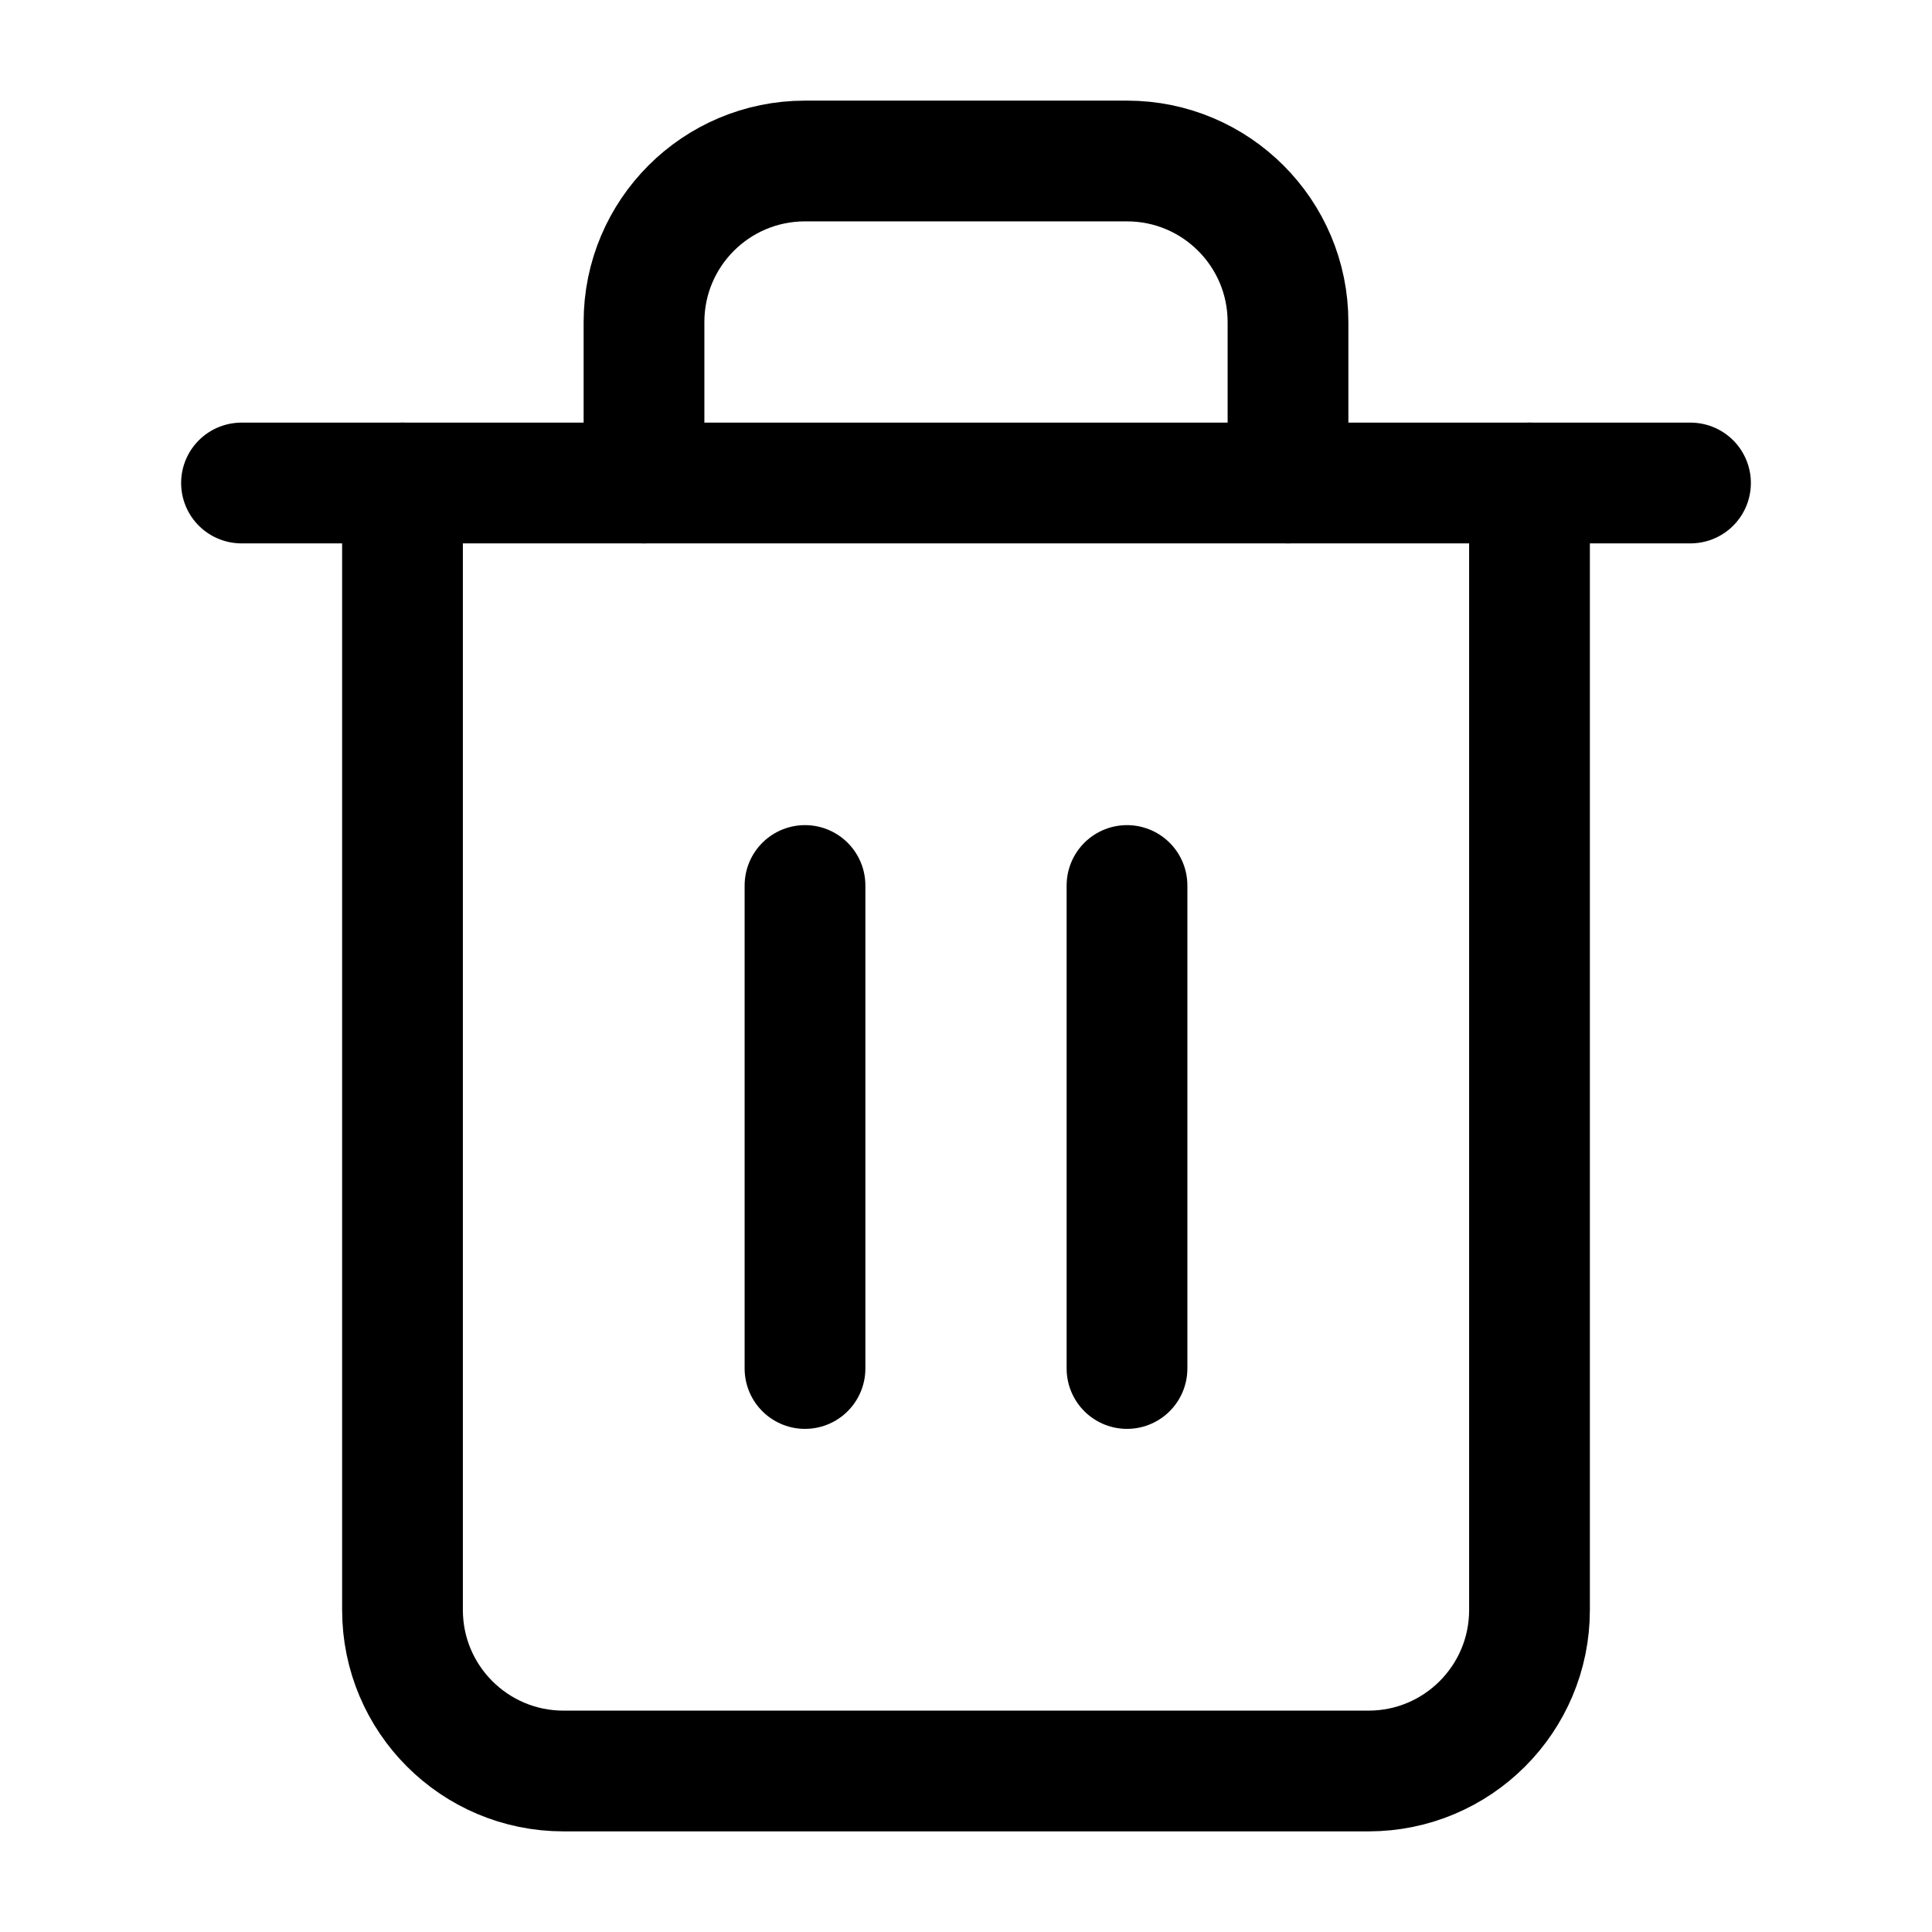
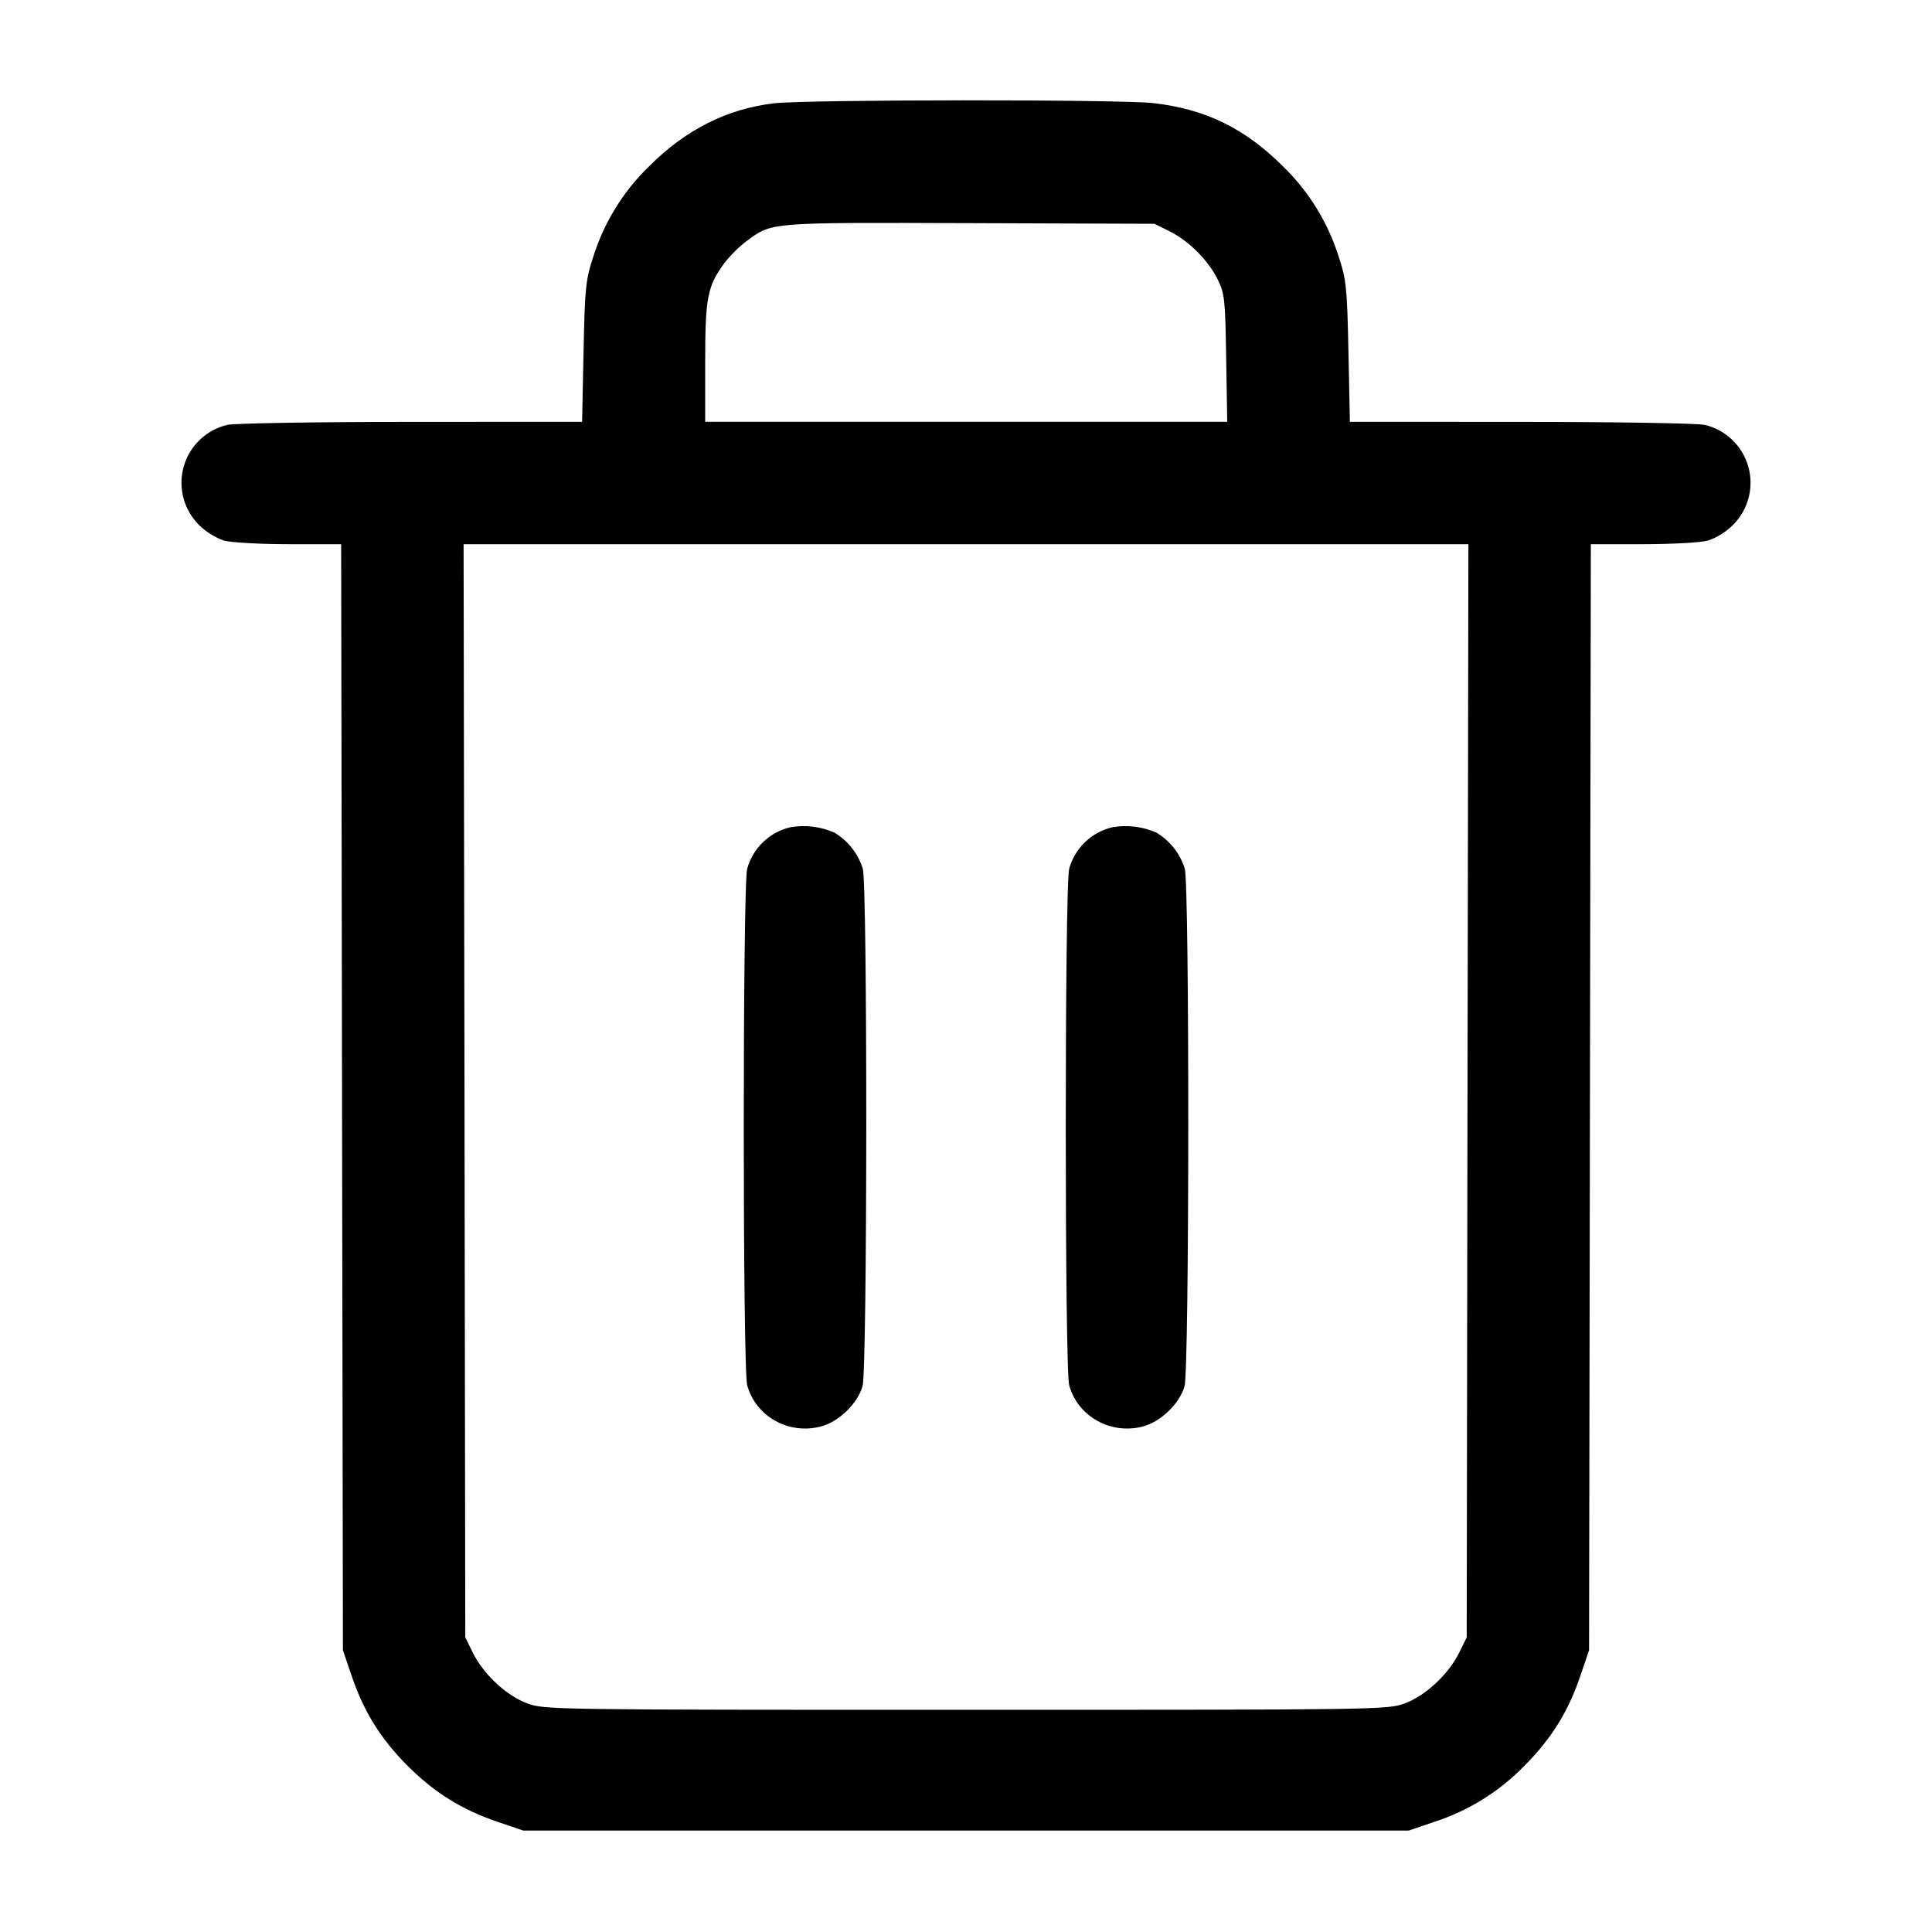
- <svg xmlns="http://www.w3.org/2000/svg" width="100%" height="100%" viewBox="0 0 24 24" fill="none" stroke="currentColor" stroke-width="1.5" stroke-linecap="round" stroke-linejoin="round" class="feather feather-trash-2">
-   <polyline points="3 6 5 6 21 6" />
-   <path d="M19 6v14a2 2 0 0 1-2 2H7a2 2 0 0 1-2-2V6m3 0V4a2 2 0 0 1 2-2h4a2 2 0 0 1 2 2v2" />
-   <line x1="10" y1="11" x2="10" y2="17" />
-   <line x1="14" y1="11" x2="14" y2="17" />
+ <svg xmlns="http://www.w3.org/2000/svg" viewBox="0 0 24 24" fill="none" stroke="currentColor" stroke-width="1.5" stroke-linecap="round" stroke-linejoin="round" class="feather feather-trash-2">
+   <path d="M9.617 1.283c-.583.068-1.098.327-1.552.781a2.681 2.681 0 0 0-.692 1.116c-.098.296-.107.385-.124 1.19l-.018.87-2.125.001c-1.169 0-2.197.017-2.283.037a.739.739 0 0 0-.348 1.246.84.84 0 0 0 .306.191c.087.025.451.045.808.045h.649l.011 6.87.011 6.87.109.32c.151.445.362.783.695 1.116.333.333.671.544 1.116.695l.32.109h11l.32-.109a2.736 2.736 0 0 0 1.116-.695c.333-.333.544-.671.695-1.116l.109-.32.011-6.87.011-6.87h.649c.357 0 .721-.02.808-.045a.84.84 0 0 0 .306-.191.739.739 0 0 0-.348-1.246c-.086-.02-1.114-.037-2.283-.037l-2.125-.001-.018-.87c-.017-.805-.026-.894-.124-1.19a2.681 2.681 0 0 0-.692-1.116c-.472-.471-.961-.709-1.606-.783-.414-.048-4.302-.045-4.712.002m4.911 1.59c.239.118.481.36.599.599.086.174.094.247.105.978l.013.79H8.76v-.735c0-.806.027-.948.236-1.233.065-.087.189-.212.277-.276.322-.237.259-.232 2.767-.224l2.3.008.188.093M18.23 13.55l-.01 6.79-.093.189c-.132.268-.416.534-.674.63-.213.08-.3.081-5.453.081-5.153 0-5.24-.001-5.453-.081-.258-.096-.542-.362-.674-.63l-.093-.189-.01-6.79-.011-6.79h12.482l-.011 6.79m-8.41-3.274a.729.729 0 0 0-.538.515c-.057.204-.057 6.214 0 6.418.108.39.52.618.92.51.22-.059.454-.287.513-.5.06-.214.062-6.215.003-6.428a.8.8 0 0 0-.353-.448.951.951 0 0 0-.545-.067m4 0a.729.729 0 0 0-.538.515c-.057.204-.057 6.214 0 6.418.108.39.52.618.92.51.22-.059.454-.287.513-.5.06-.214.062-6.215.003-6.428a.8.8 0 0 0-.353-.448.951.951 0 0 0-.545-.067" fill-rule="evenodd" fill="currentColor" stroke="none" />
</svg>
